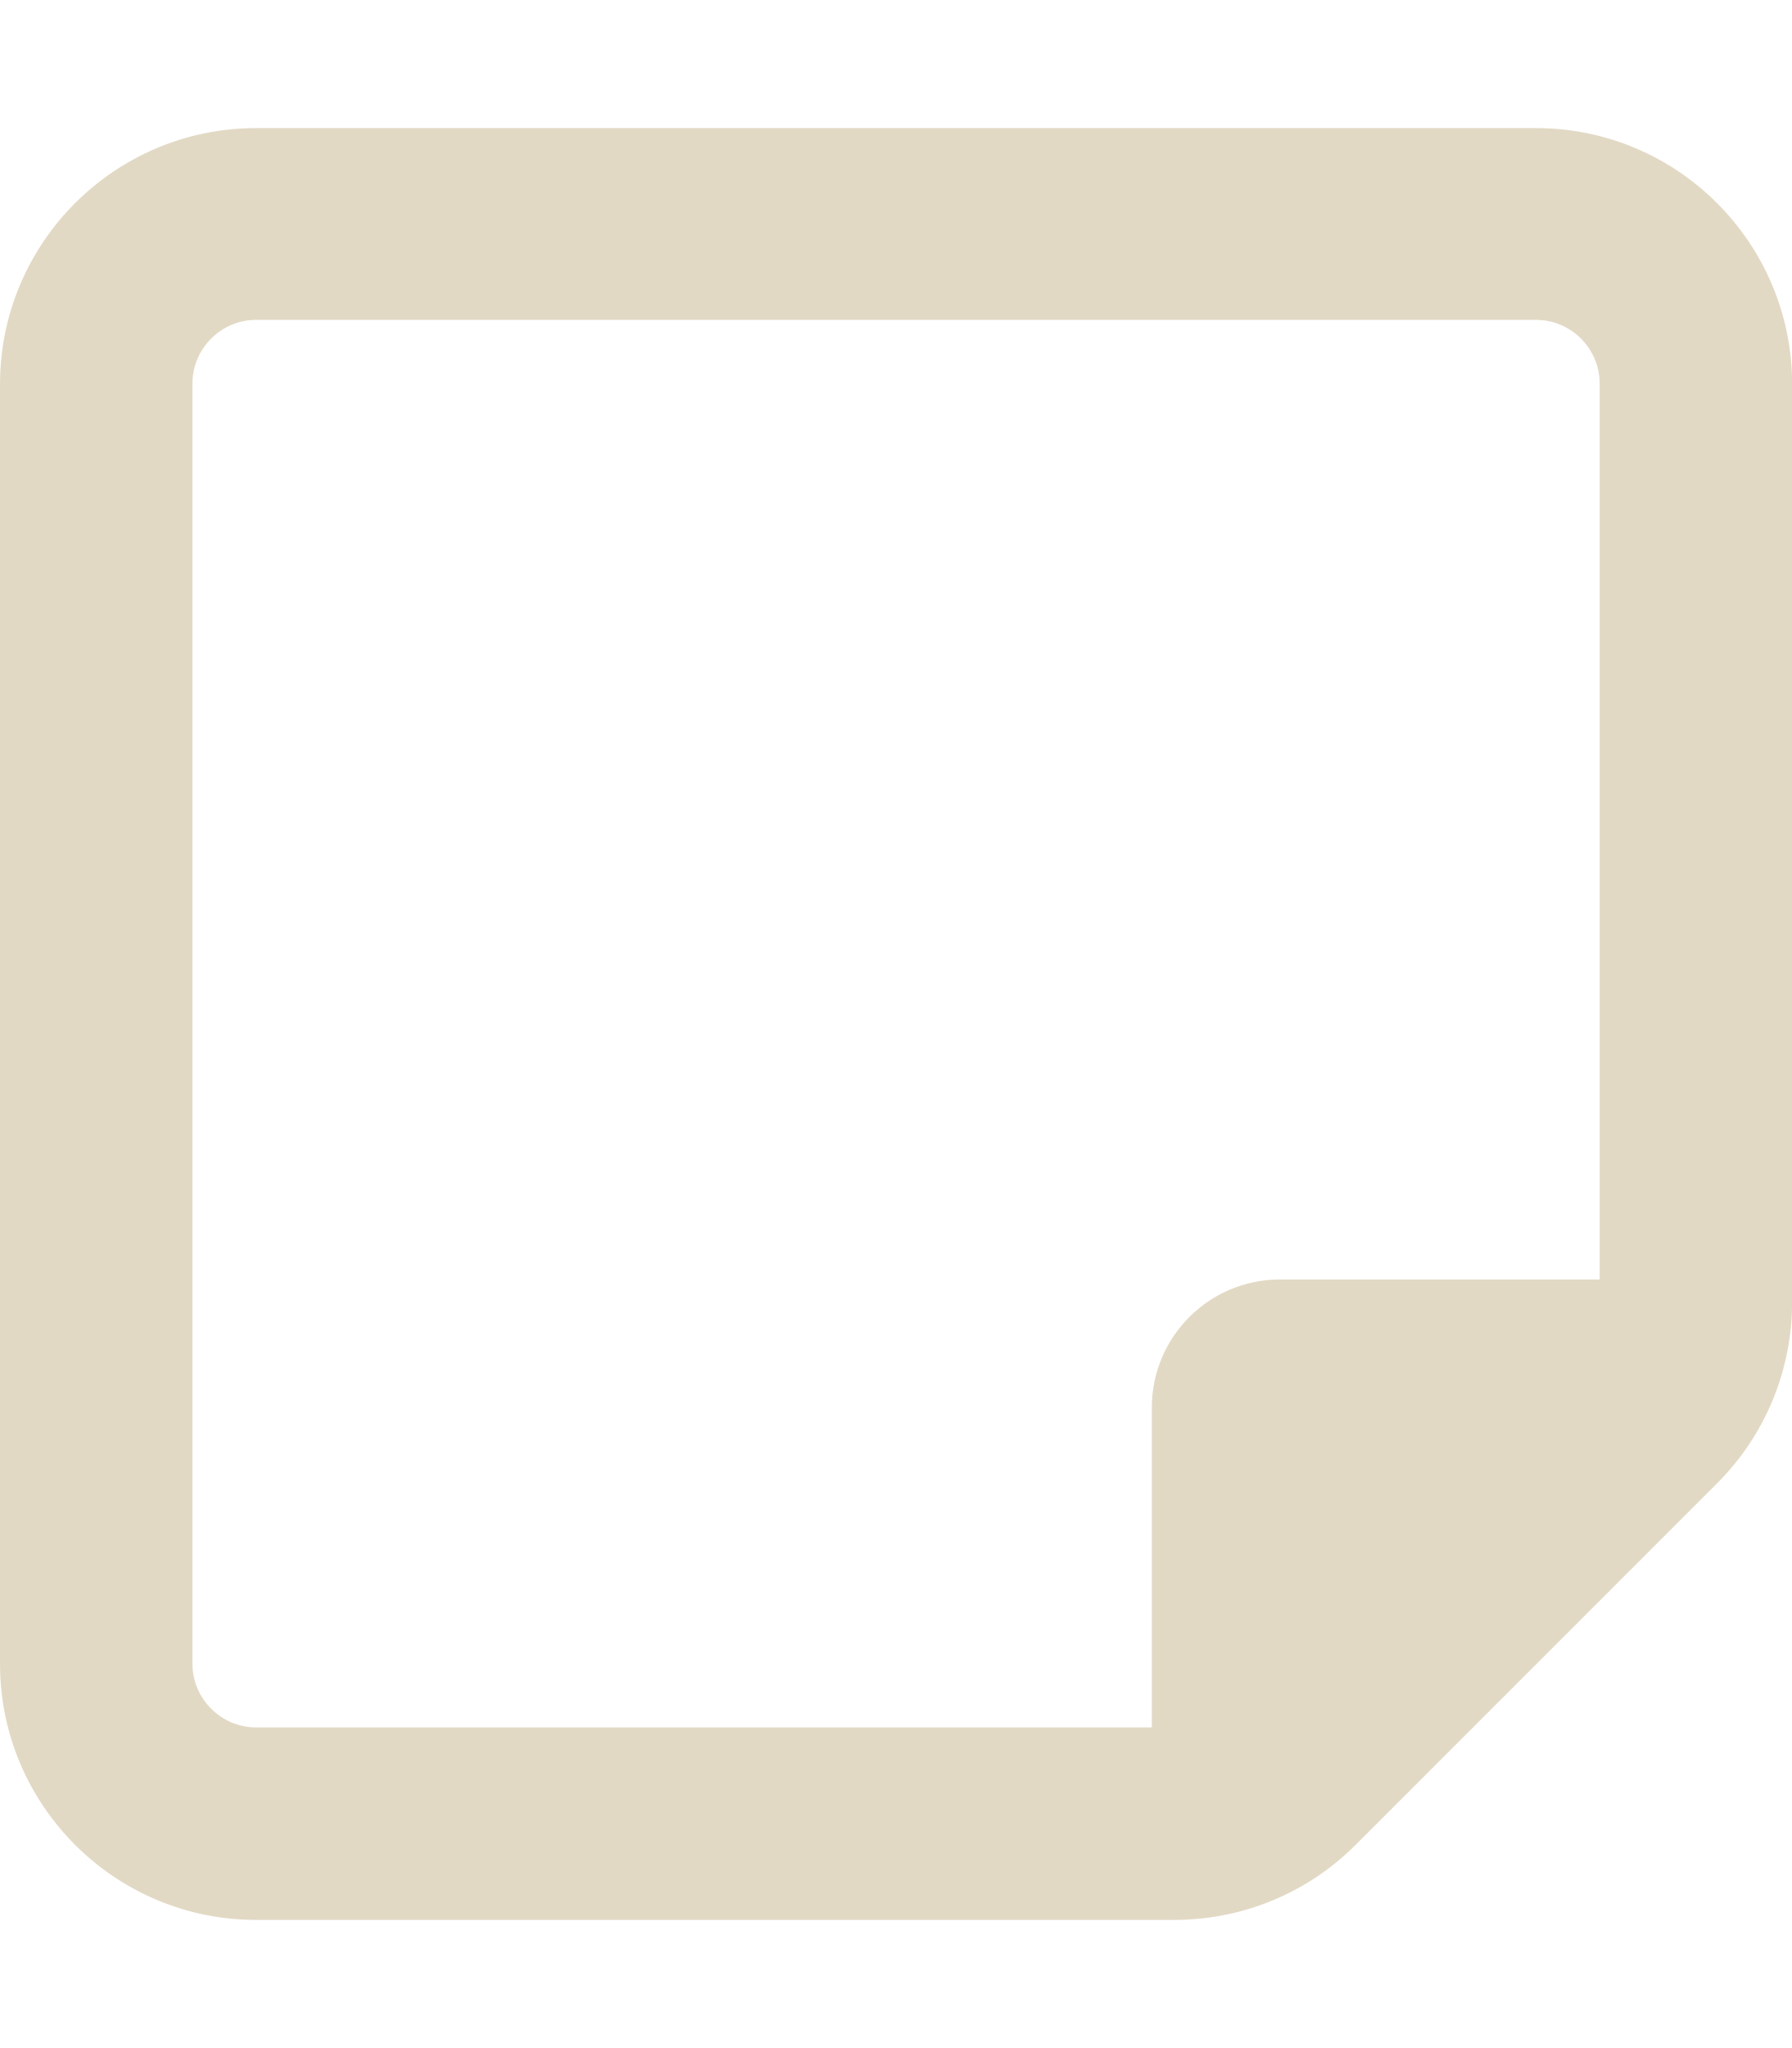
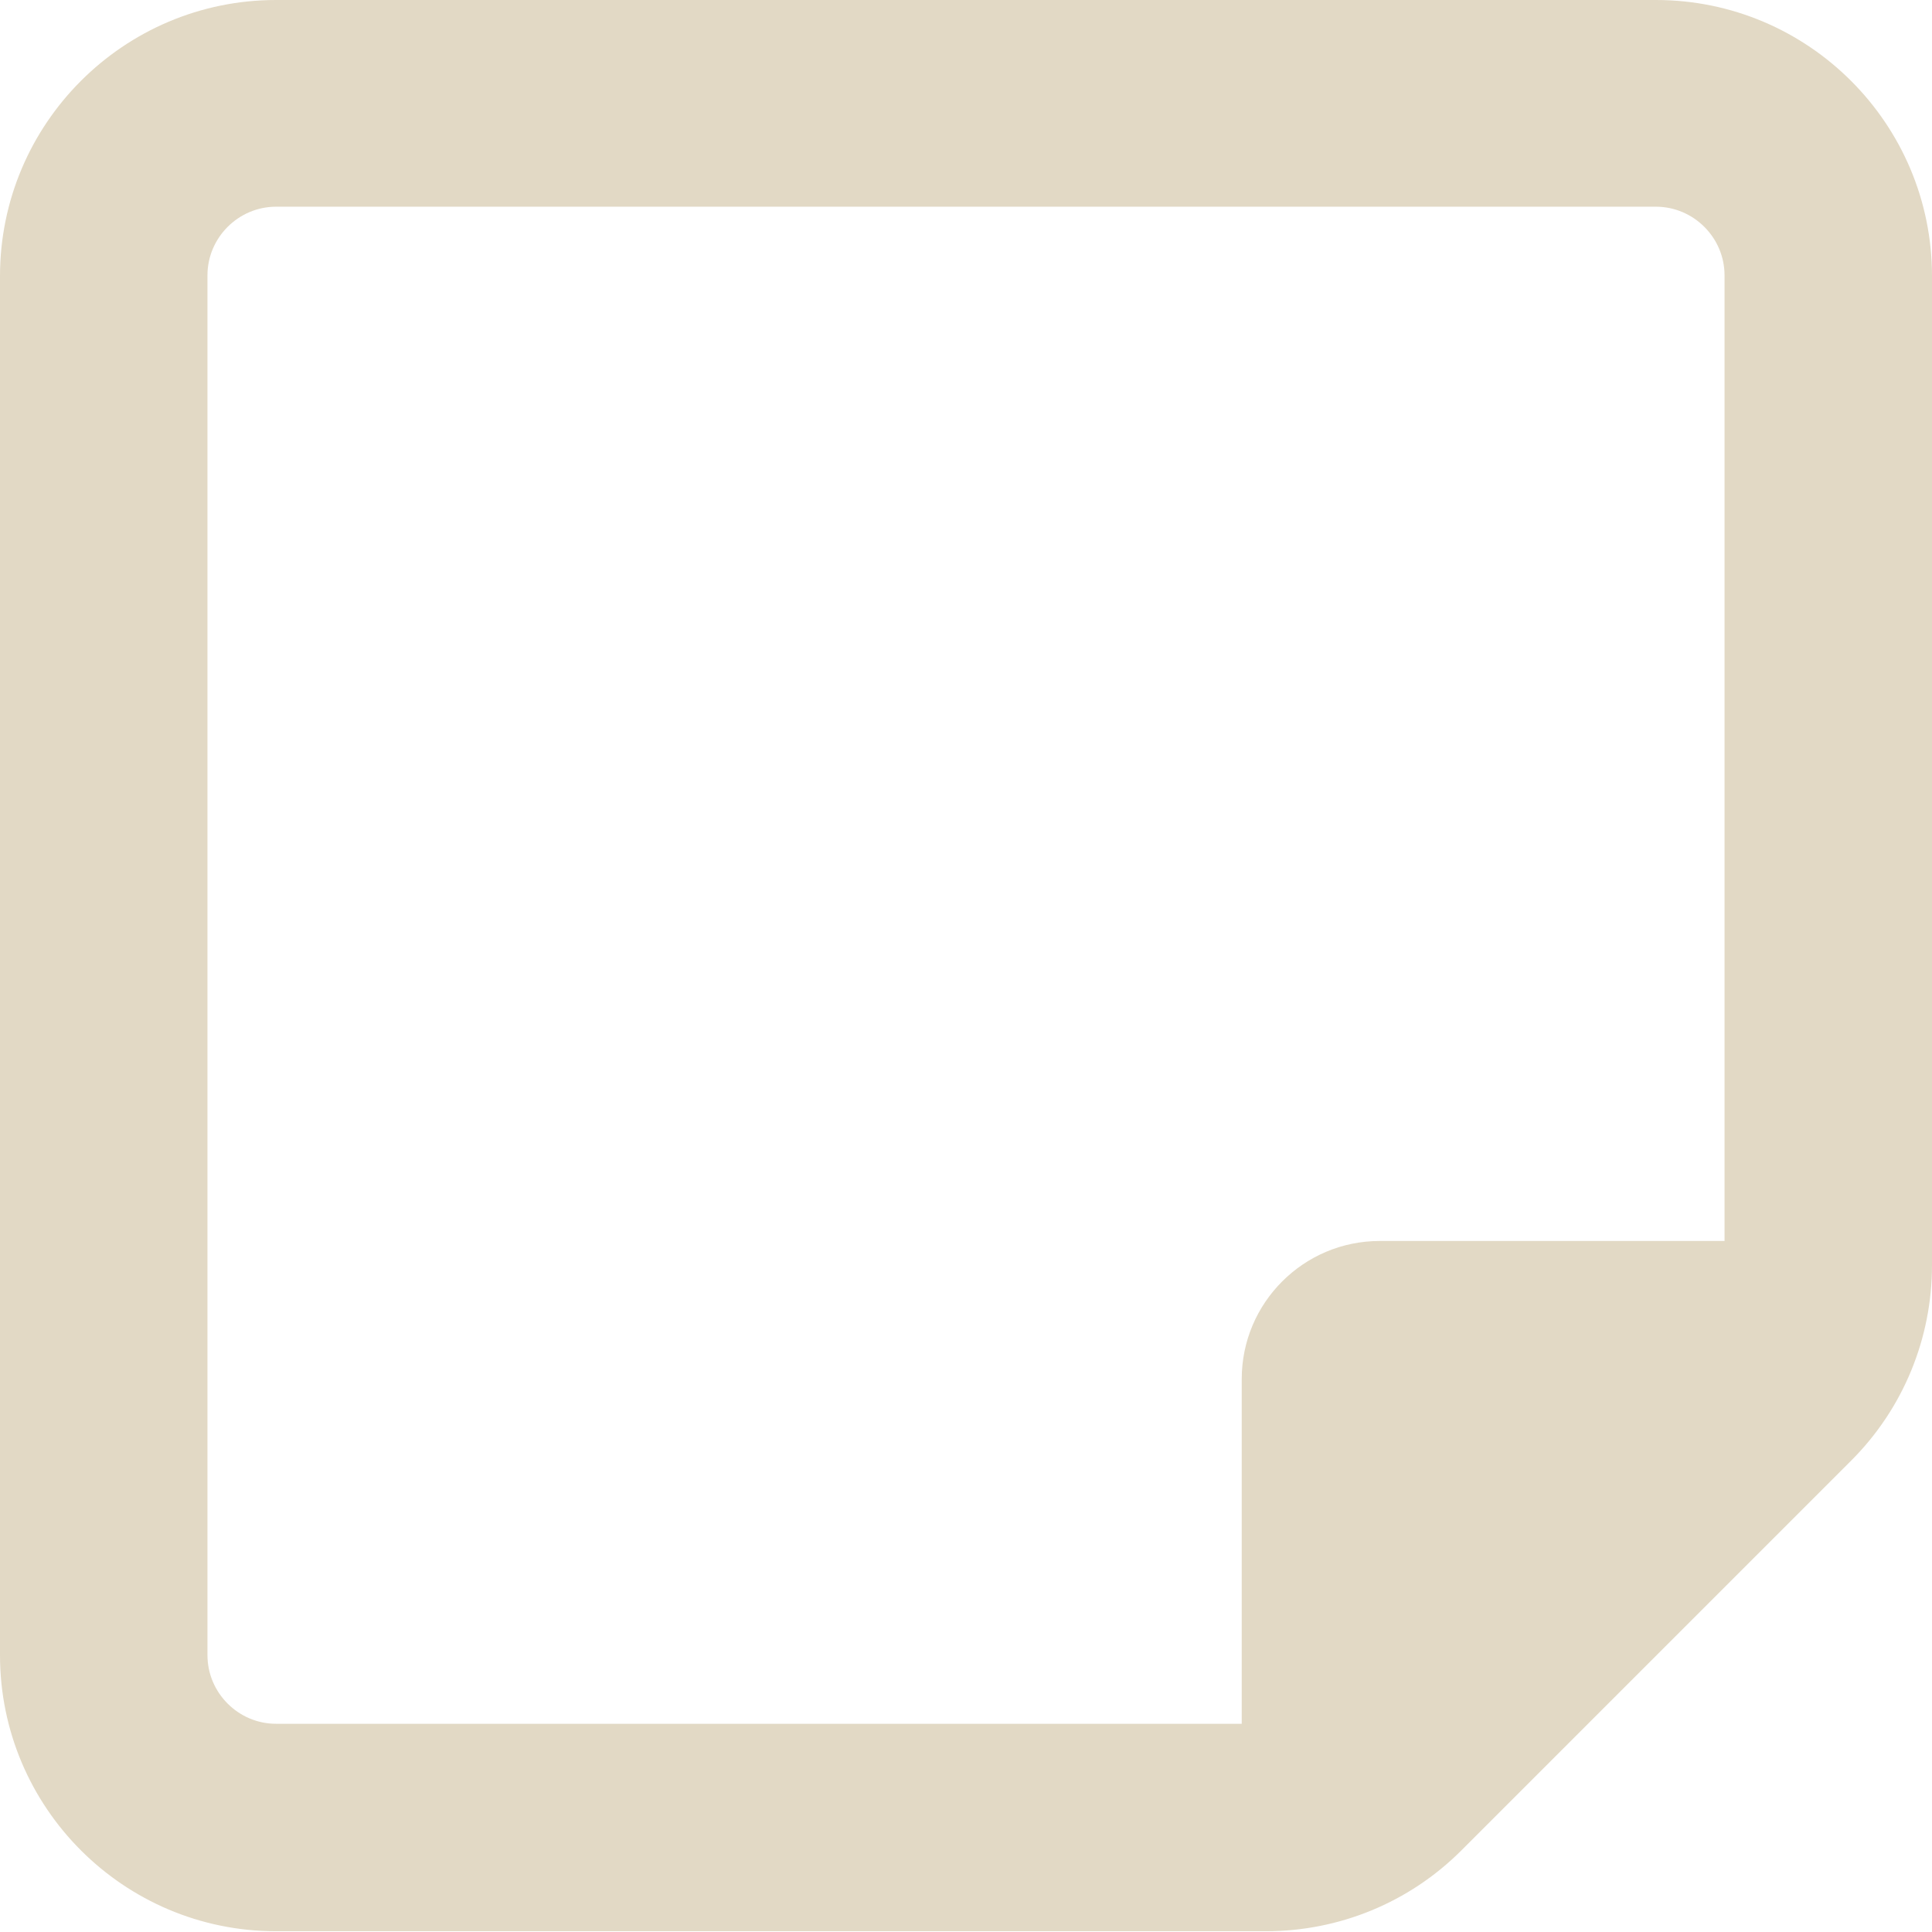
- <svg xmlns="http://www.w3.org/2000/svg" version="1.1" id="Слой_1" x="0px" y="0px" viewBox="0 0 256 292.6" style="enable-background:new 0 0 256 292.6;" xml:space="preserve">
+ <svg xmlns="http://www.w3.org/2000/svg" version="1.1" id="Слой_1" x="0px" y="0px" viewBox="0 0 256.1 256" style="enable-background:new 0 0 256.1 256;" xml:space="preserve">
  <style type="text/css">
	.st0{fill:#E2D9C5;}
</style>
-   <path class="st0" d="M36.6,45.7c-5,0-9.1,4.1-9.1,9.1v182.9c0,5,4.1,9.1,9.1,9.1h128v-45.7c0-10.1,8.2-18.3,18.3-18.3h45.7v-128  c0-5-4.1-9.1-9.1-9.1C219.5,45.7,36.6,45.7,36.6,45.7z M164.6,274.3h-128C16.4,274.3,0,257.9,0,237.7V54.9  c0-20.2,16.4-36.6,36.6-36.6h182.9c20.2,0,36.6,16.4,36.6,36.6v128v3.1c0,9.7-3.8,19-10.7,25.9l-51.7,51.7  c-6.9,6.9-16.2,10.7-25.9,10.7L164.6,274.3L164.6,274.3z" />
+   <path class="st0" d="M36.6,27.4c-5,0-9.1,4.1-9.1,9.1v182.9c0,5,4.1,9.1,9.1,9.1h128v-45.7c0-10.1,8.2-18.3,18.3-18.3h45.7v-128  c0-5-4.1-9.1-9.1-9.1C219.5,27.4,36.6,27.4,36.6,27.4z M164.6,256h-128C16.4,256,0,239.6,0,219.4V36.6C0,16.4,16.4,0,36.6,0h182.9  c20.2,0,36.6,16.4,36.6,36.6v128v3.1c0,9.7-3.8,19-10.7,25.9l-51.7,51.7c-6.9,6.9-16.2,10.7-25.9,10.7L164.6,256L164.6,256z" />
</svg>
